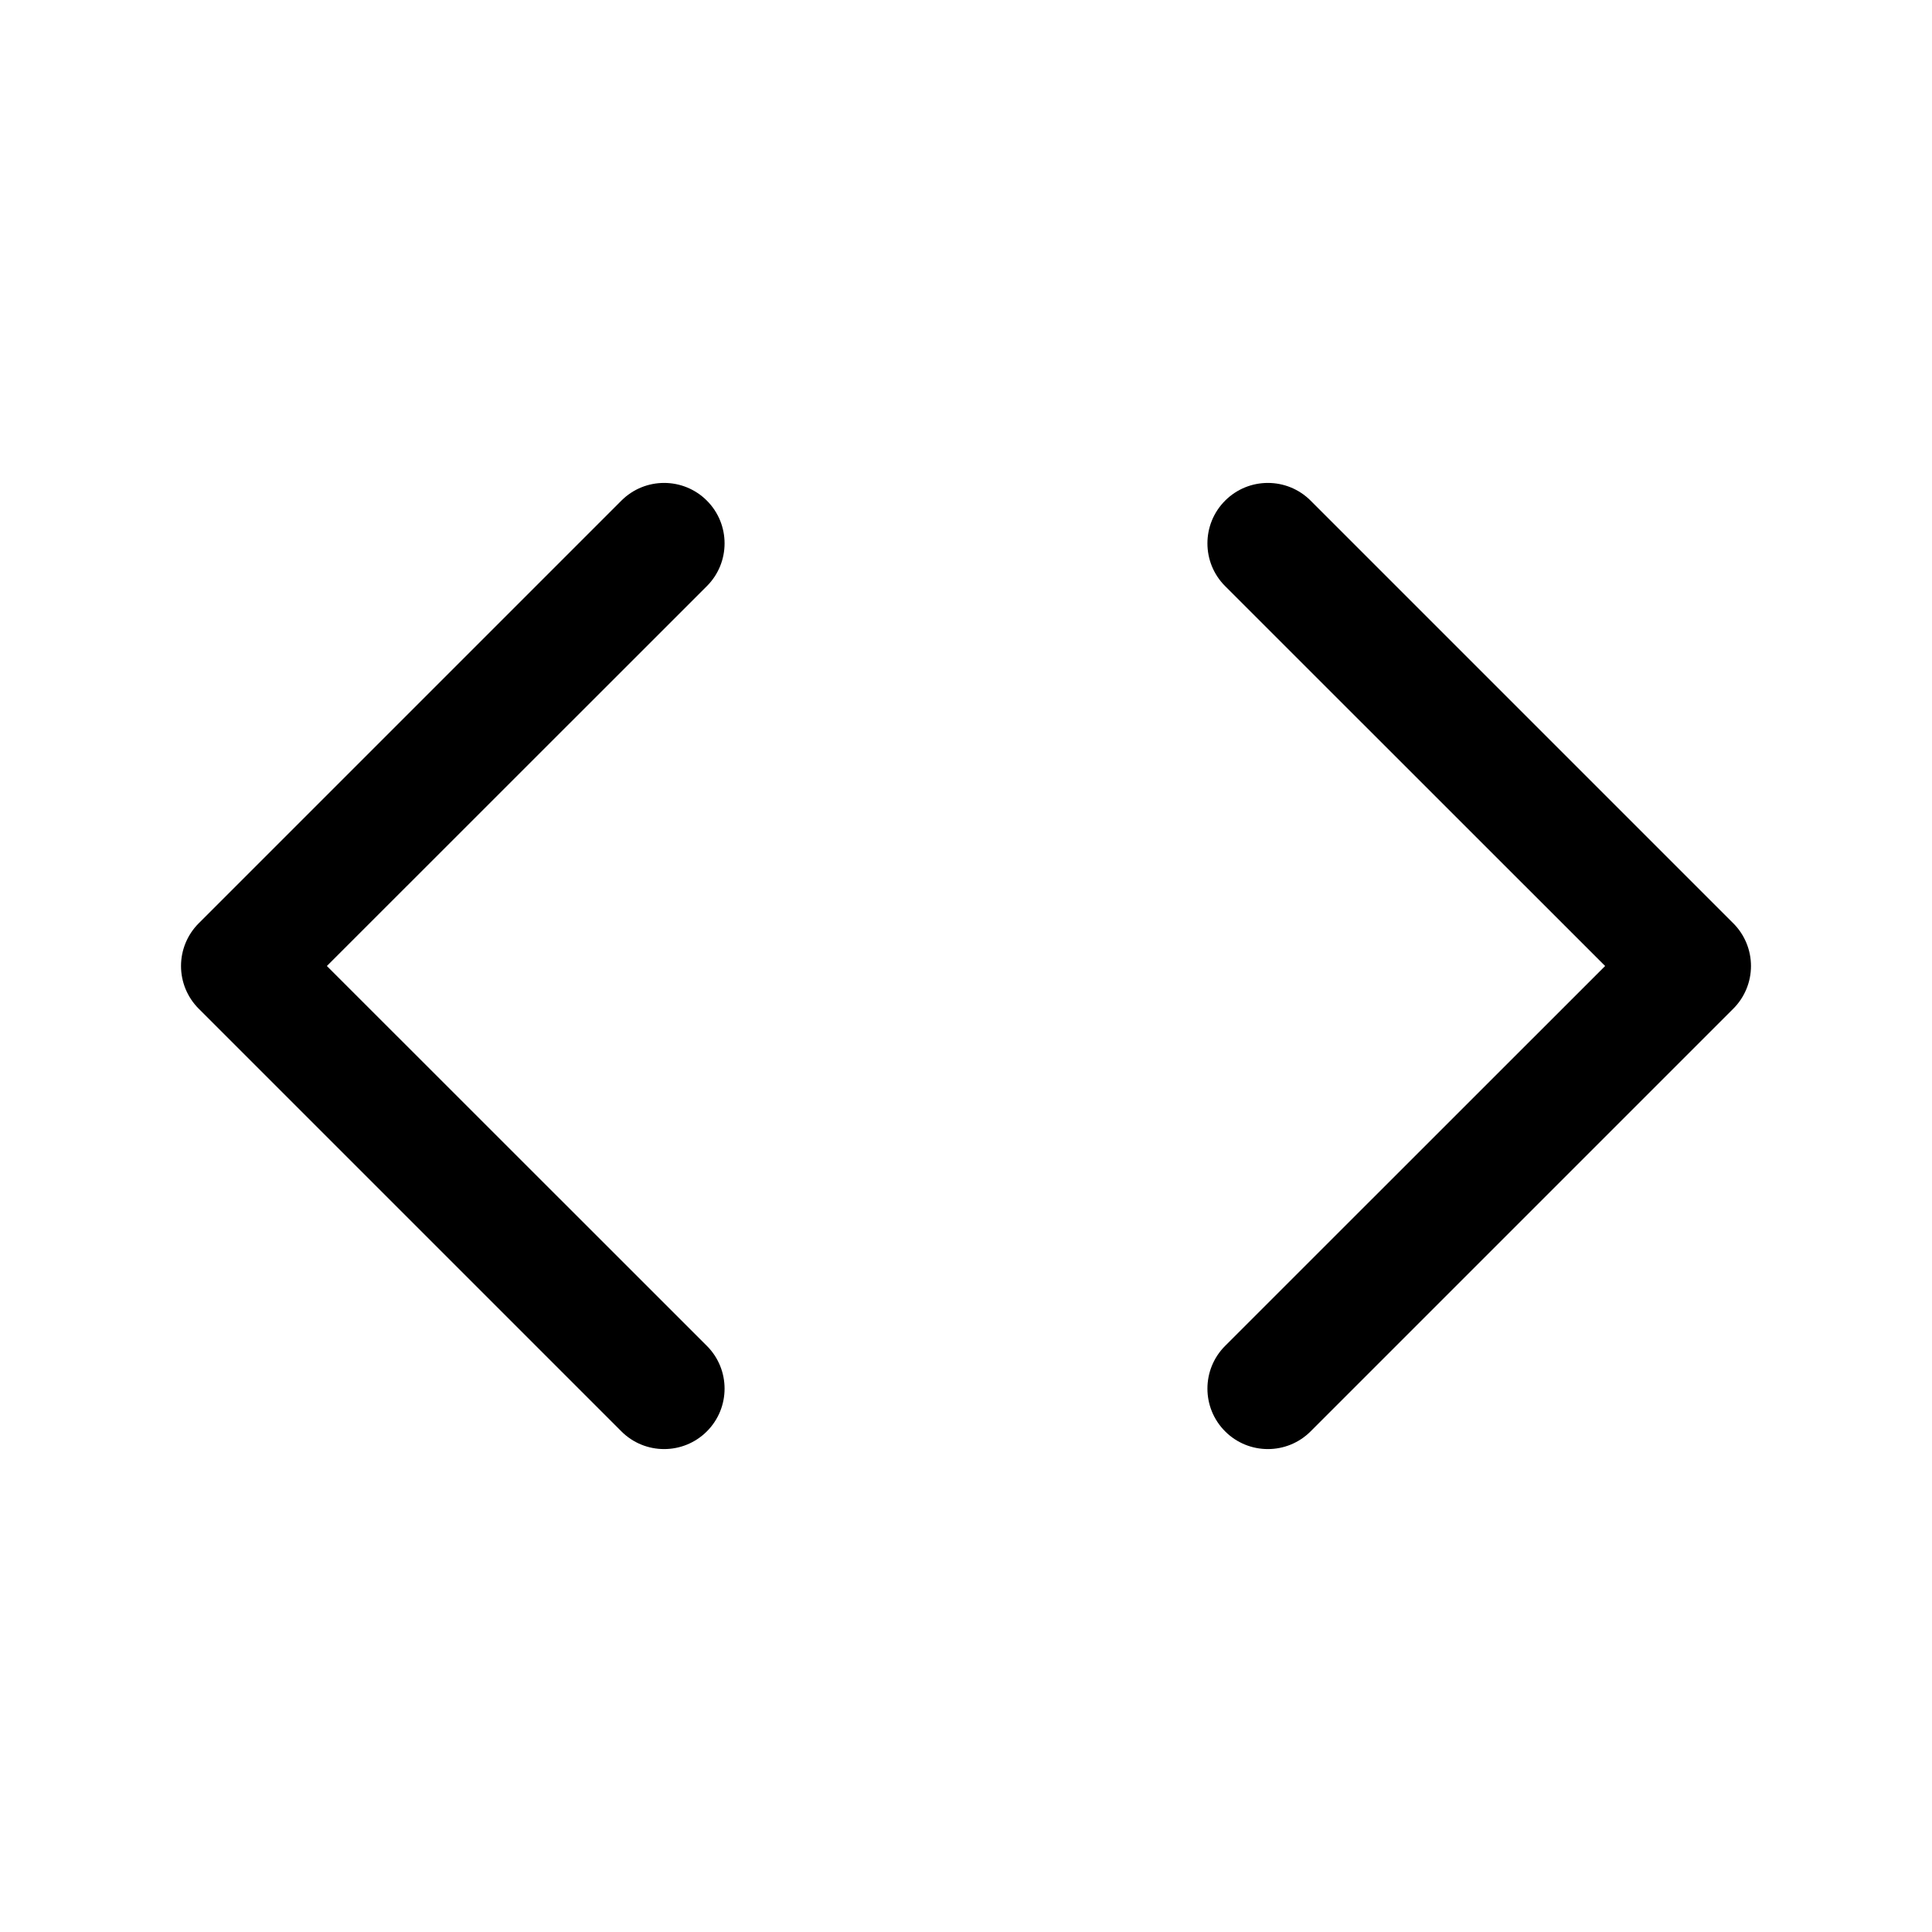
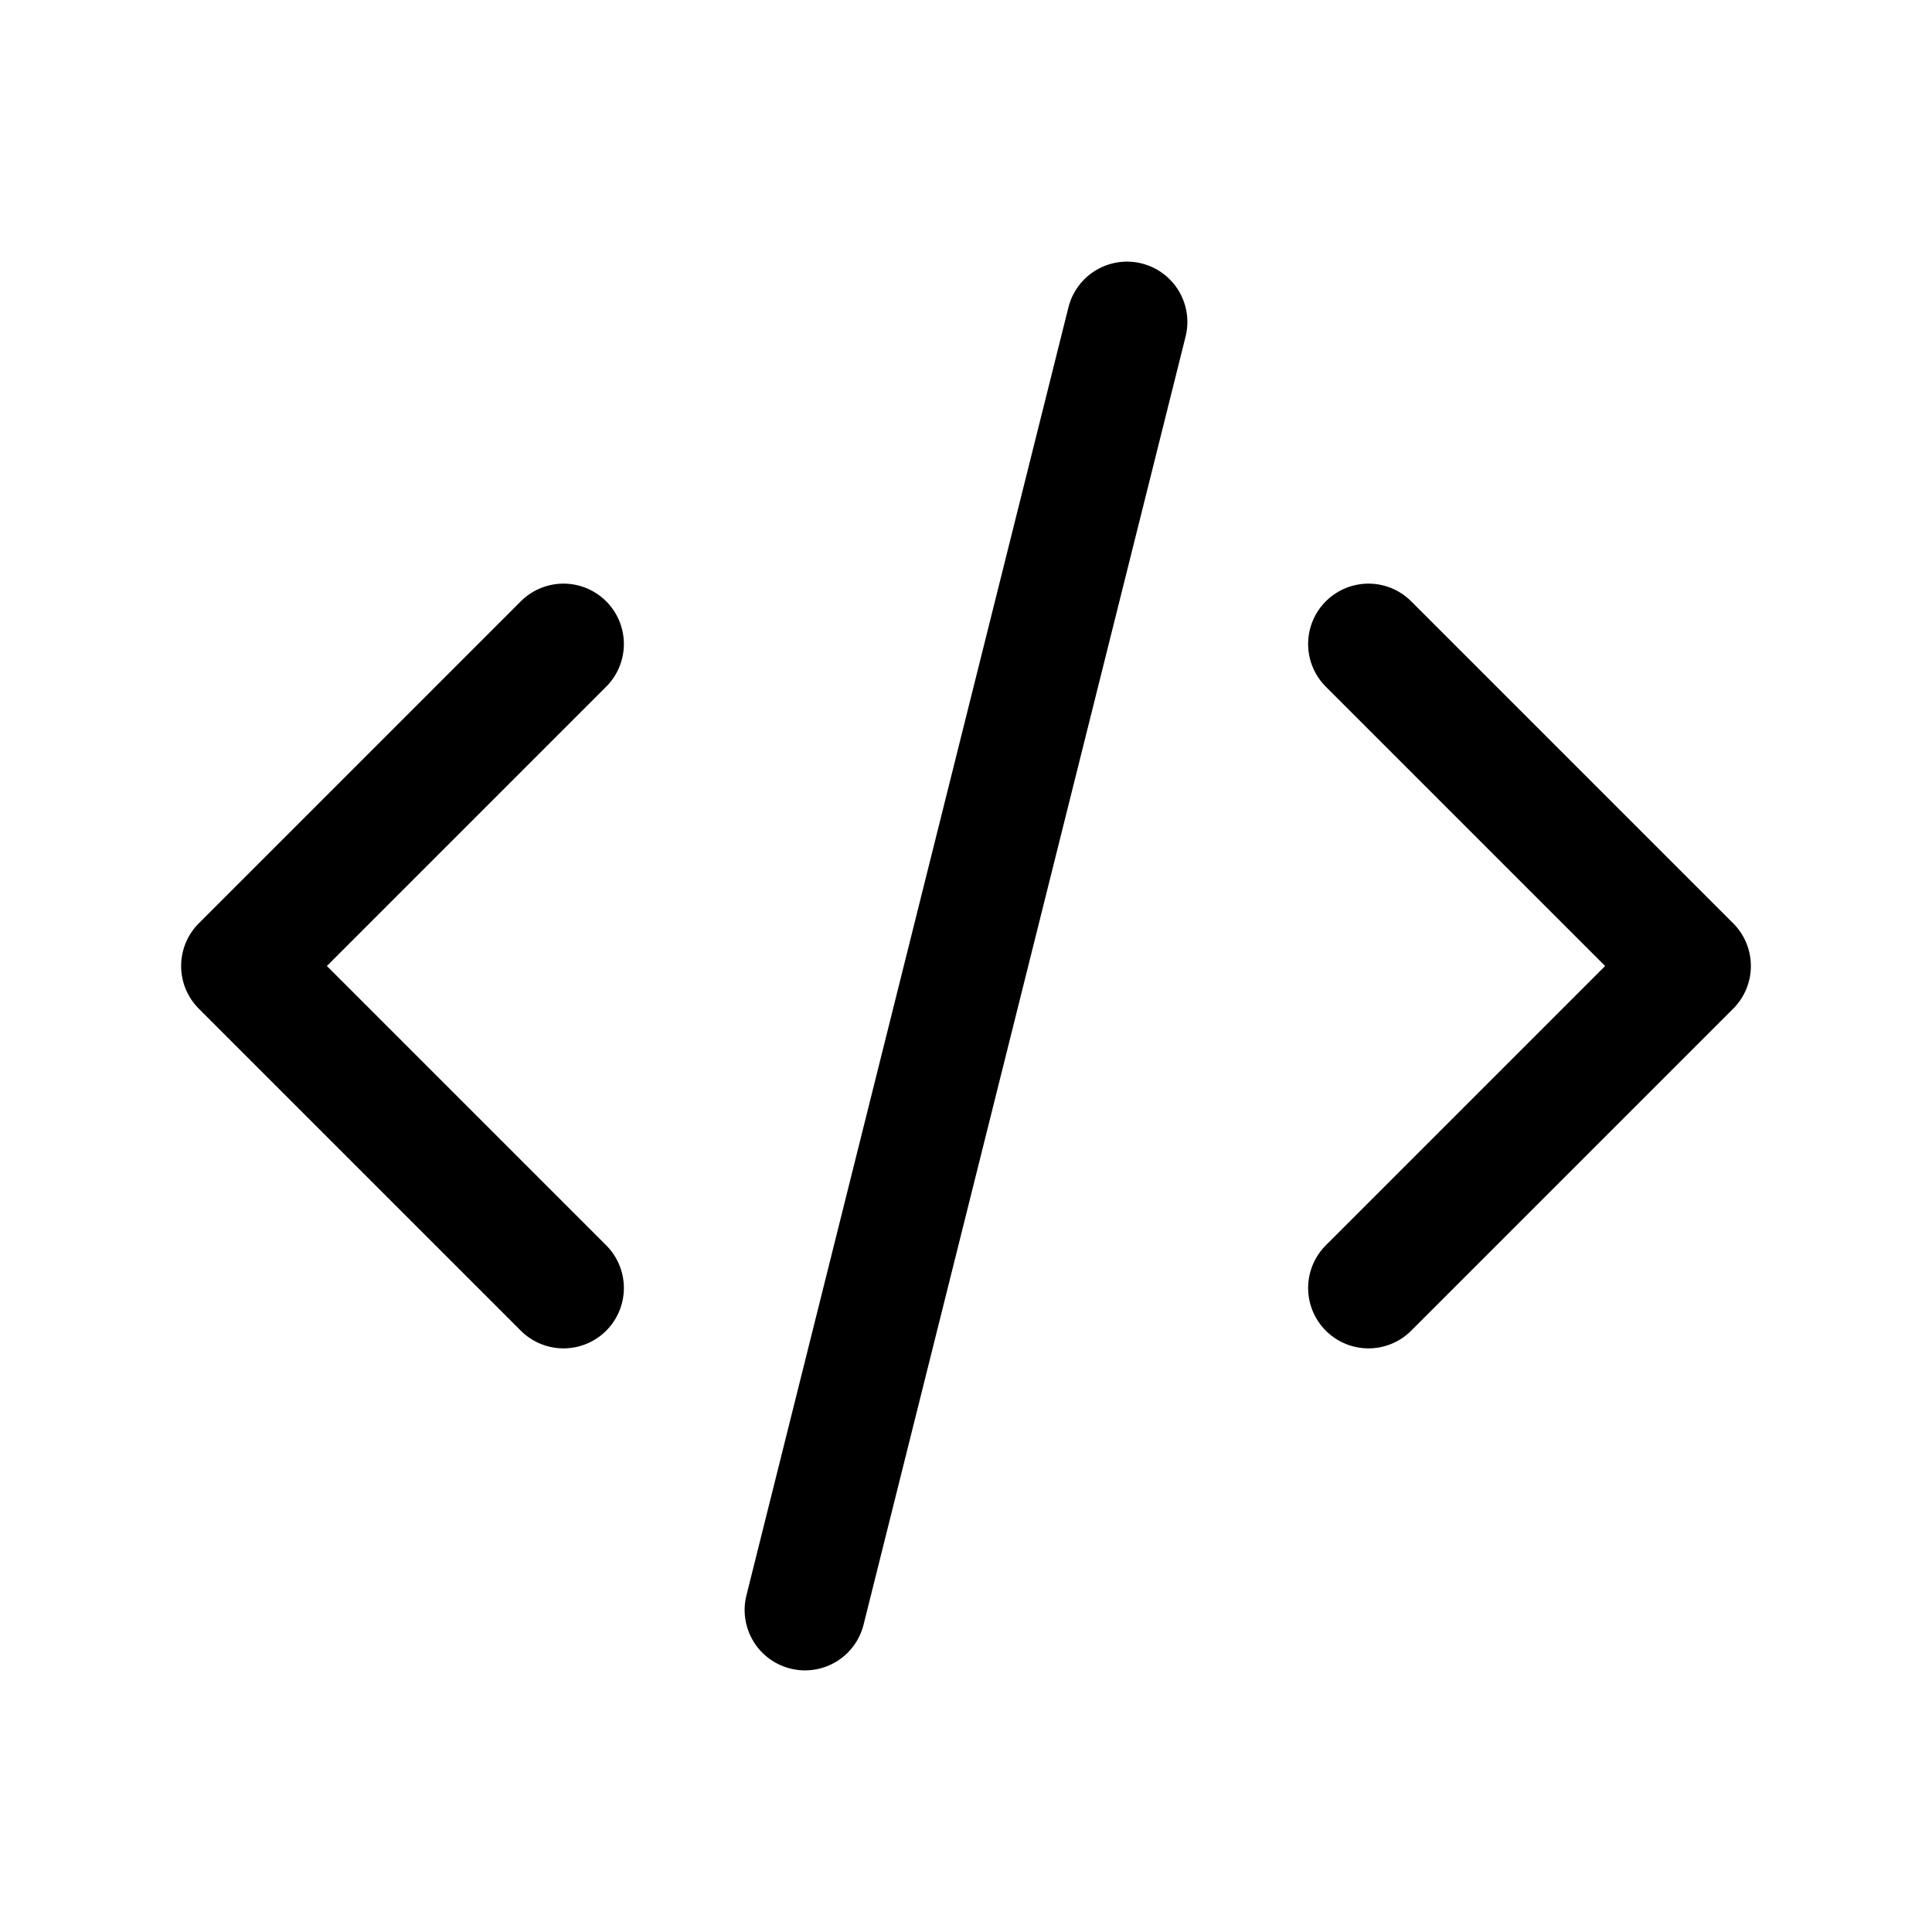
- <svg xmlns="http://www.w3.org/2000/svg" fill="currentColor" viewBox="0 0 16 16">
-   <path d="M5.854 4.854a.5.5 0 1 0-.708-.708l-3.5 3.5a.5.5 0 0 0 0 .708l3.5 3.5a.5.5 0 0 0 .708-.708L2.707 8l3.147-3.146zm4.292 0a.5.5 0 0 1 .708-.708l3.5 3.5a.5.5 0 0 1 0 .708l-3.5 3.5a.5.5 0 0 1-.708-.708L13.293 8l-3.147-3.146z" />
+ <svg xmlns="http://www.w3.org/2000/svg" fill="none" viewBox="0 0 24 24" stroke-width="1.5" stroke="currentColor">
+   <path stroke-linecap="round" stroke-linejoin="round" d="M7 8l-4 4l4 4" />
+   <path stroke-linecap="round" stroke-linejoin="round" d="M17 8l4 4l-4 4" />
+   <path stroke-linecap="round" stroke-linejoin="round" d="M14 4l-4 16" />
</svg>
